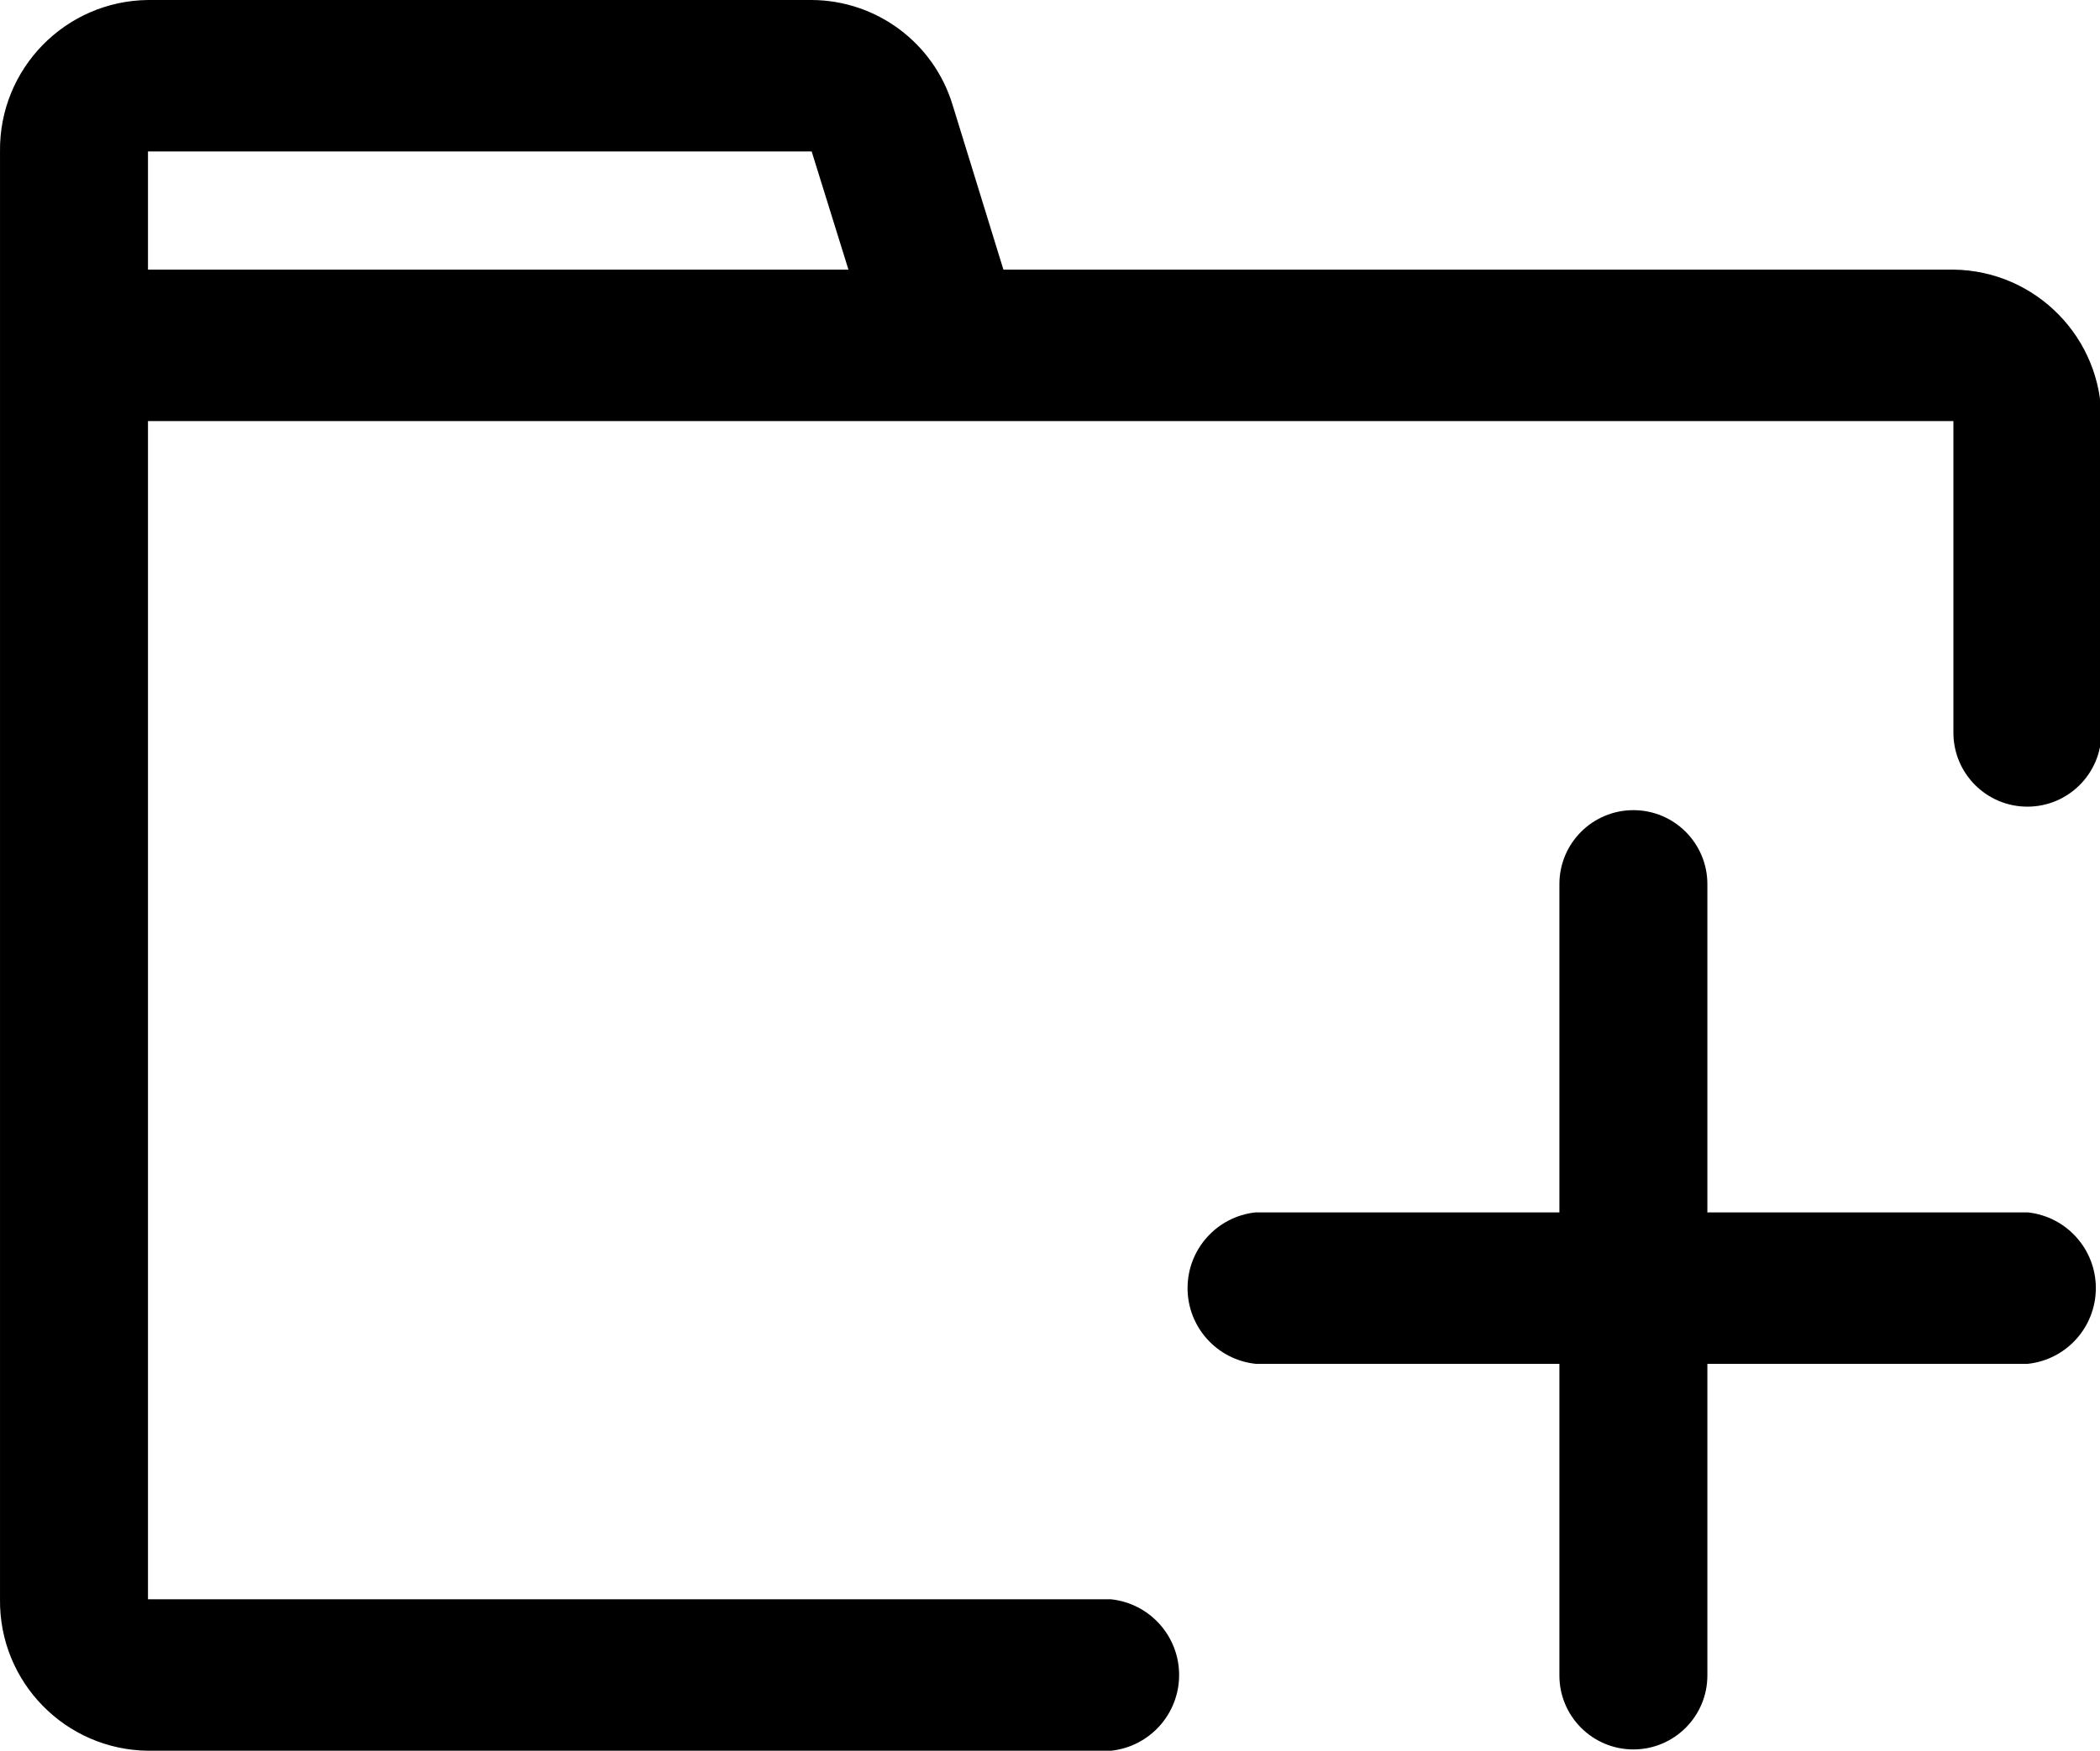
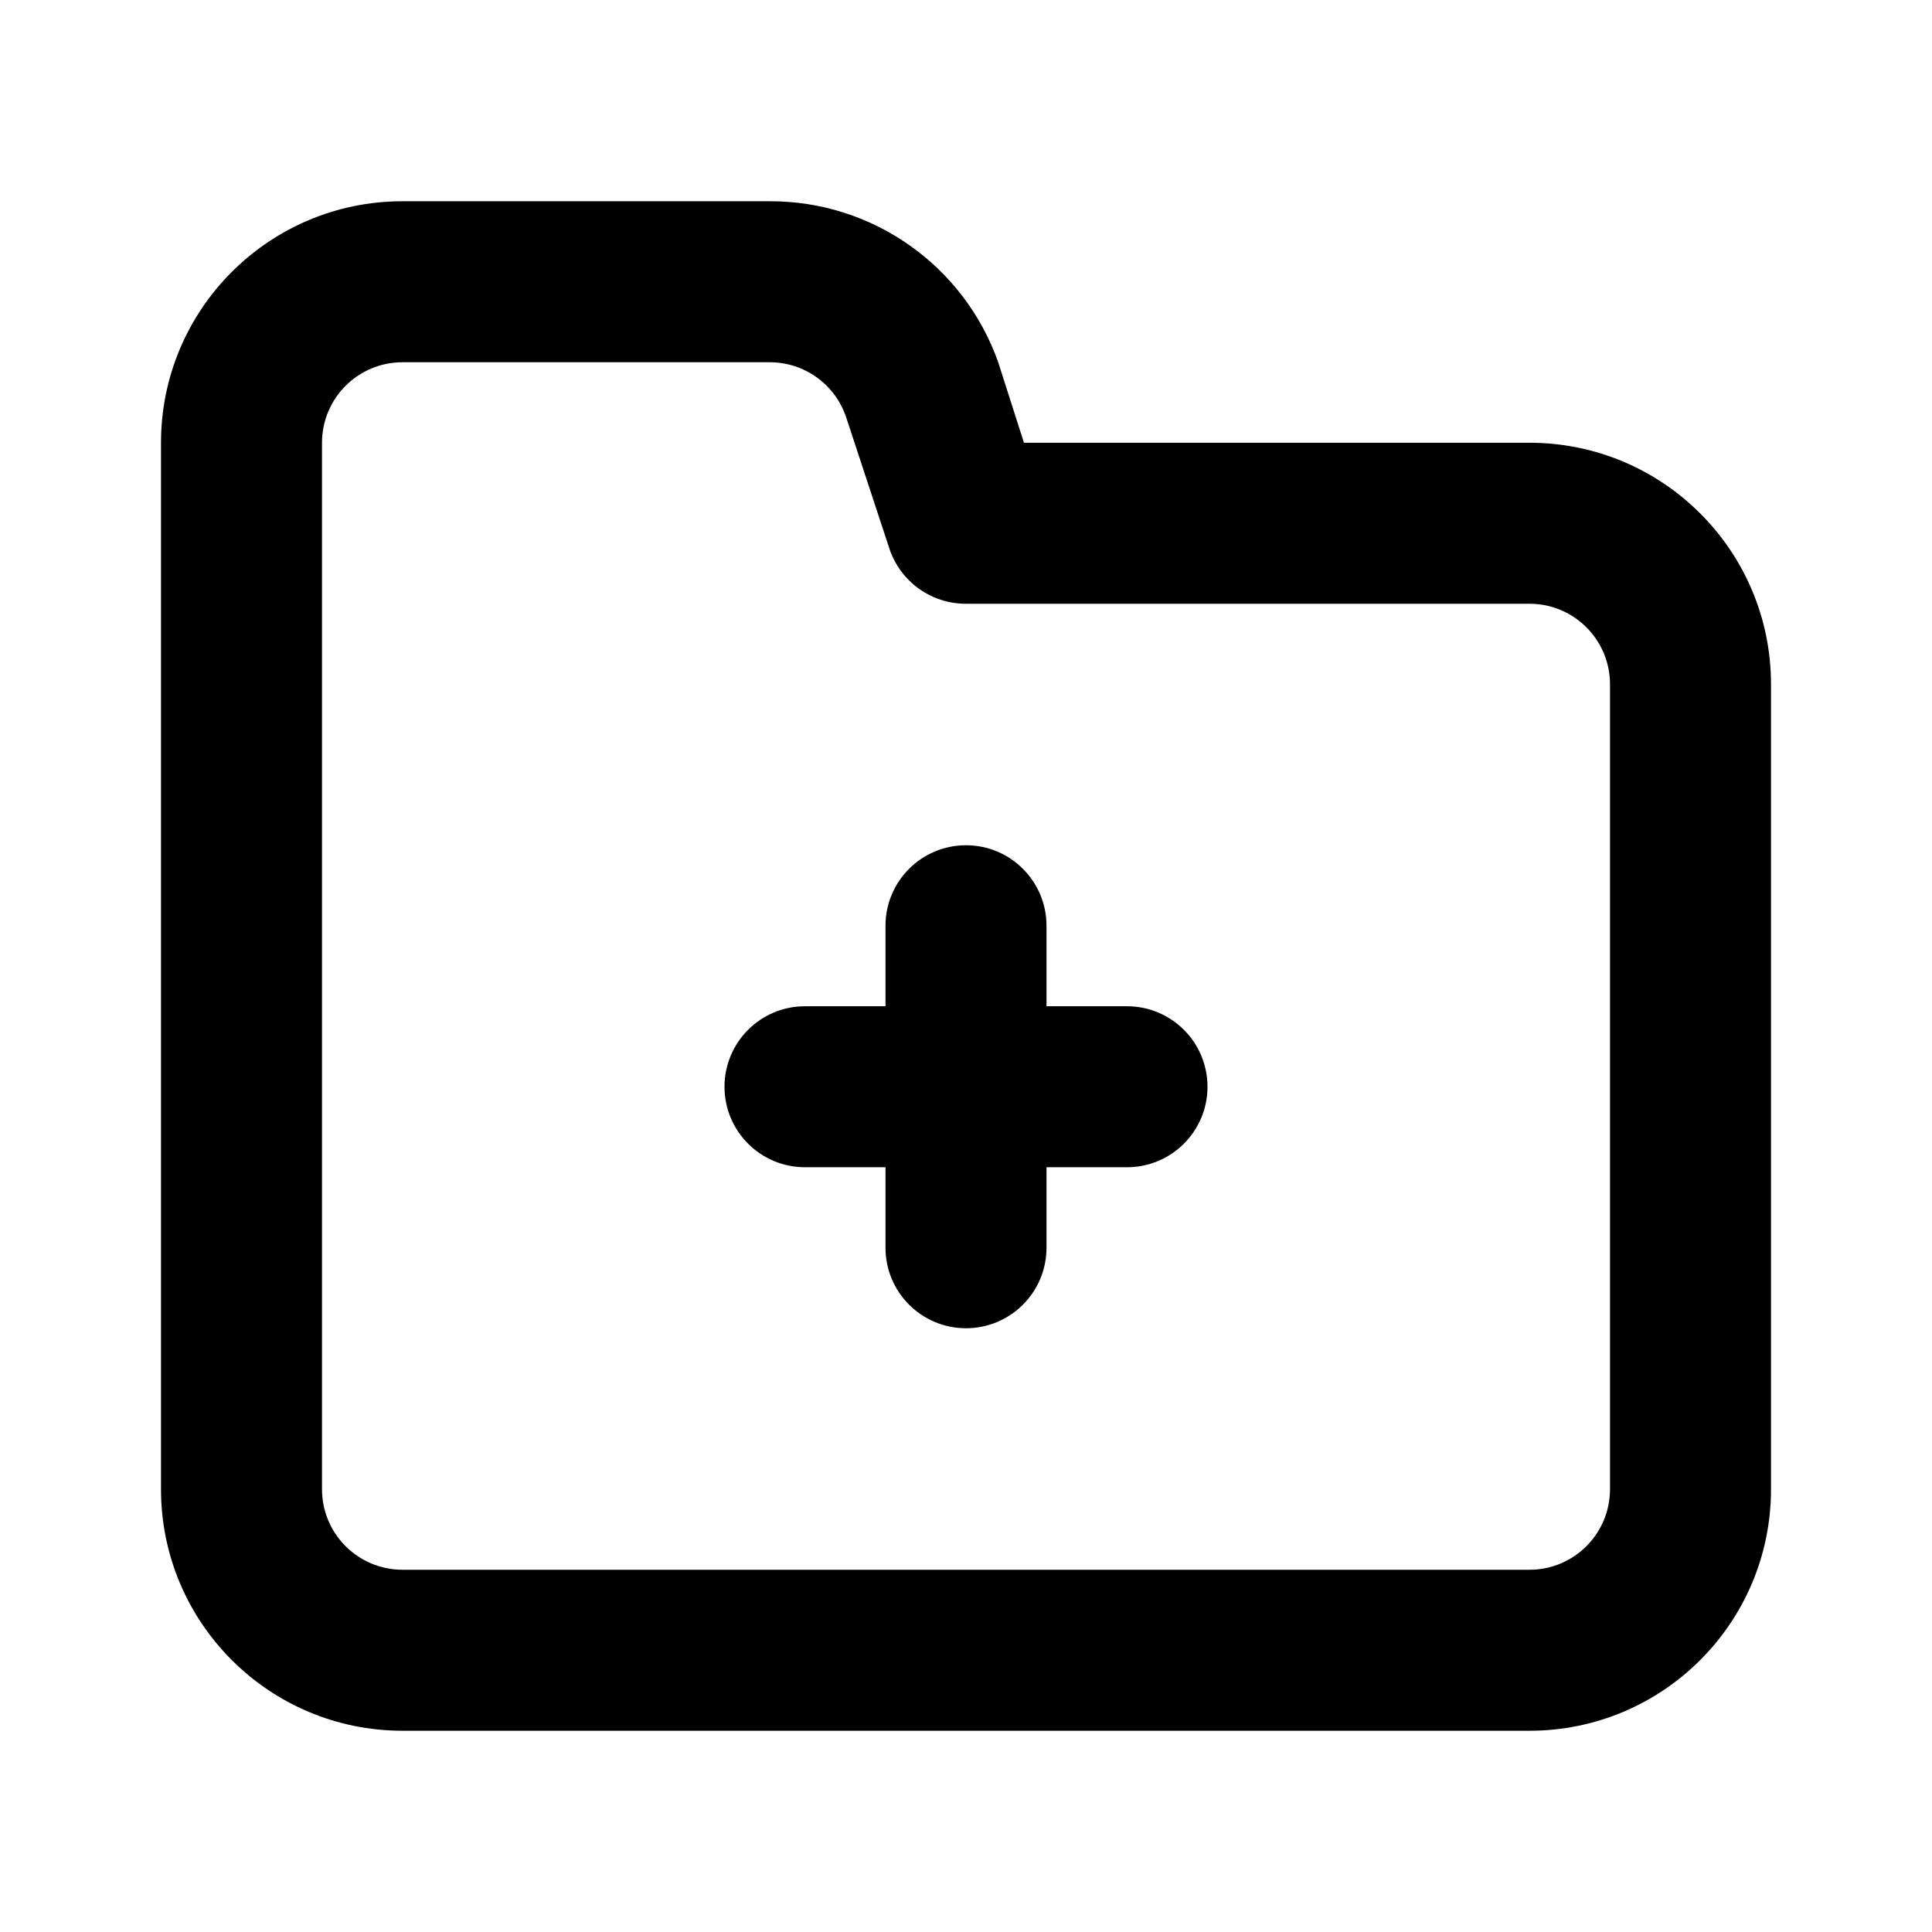
- <svg xmlns="http://www.w3.org/2000/svg" t="1654404783486" class="icon" viewBox="0 0 1228 1024" version="1.1" p-id="20934" data-spm-anchor-id="a313x.7781069.0.i6" width="239.844" height="200">
-   <defs>
-     <style type="text/css" />
-   </defs>
-   <path d="M86.534 157.696V88.576h388.096l21.504 69.12z m1056.256 0H586.758l-29.696-96.256A86.528 86.528 0 0 0 474.63 0H86.534A87.552 87.552 0 0 0 0.006 88.576v846.848A87.552 87.552 0 0 0 86.534 1024h563.2a44.544 44.544 0 0 0 0-88.576h-563.2V246.272h1055.744v182.272a43.008 43.008 0 1 0 86.528 0V246.272a87.552 87.552 0 0 0-86.528-88.576z m43.008 551.424H998.406V517.12a43.008 43.008 0 1 0-86.528 0v192h-177.664a44.544 44.544 0 0 0 0 88.576h177.664v182.272a43.008 43.008 0 1 0 86.528 0v-182.272h187.392a44.544 44.544 0 0 0 0-88.576z" fill="#000000" p-id="20935" />
+ <svg xmlns="http://www.w3.org/2000/svg" viewBox="0 0 24 24">
+   <path d="M14 12.5h-1v-1a1 1 0 0 0-2 0v1h-1a1 1 0 0 0 0 2h1v1a1 1 0 0 0 2 0v-1h1a1 1 0 0 0 0-2Zm5-7h-6.28l-.32-1a3 3 0 0 0-2.84-2H5a3 3 0 0 0-3 3v13a3 3 0 0 0 3 3h14a3 3 0 0 0 3-3v-10a3 3 0 0 0-3-3Zm1 13a1 1 0 0 1-1 1H5a1 1 0 0 1-1-1v-13a1 1 0 0 1 1-1h4.56a1 1 0 0 1 .95.68l.54 1.64a1 1 0 0 0 .95.68h7a1 1 0 0 1 1 1Z" fill="#000000" class="fill-6563ff" />
</svg>
